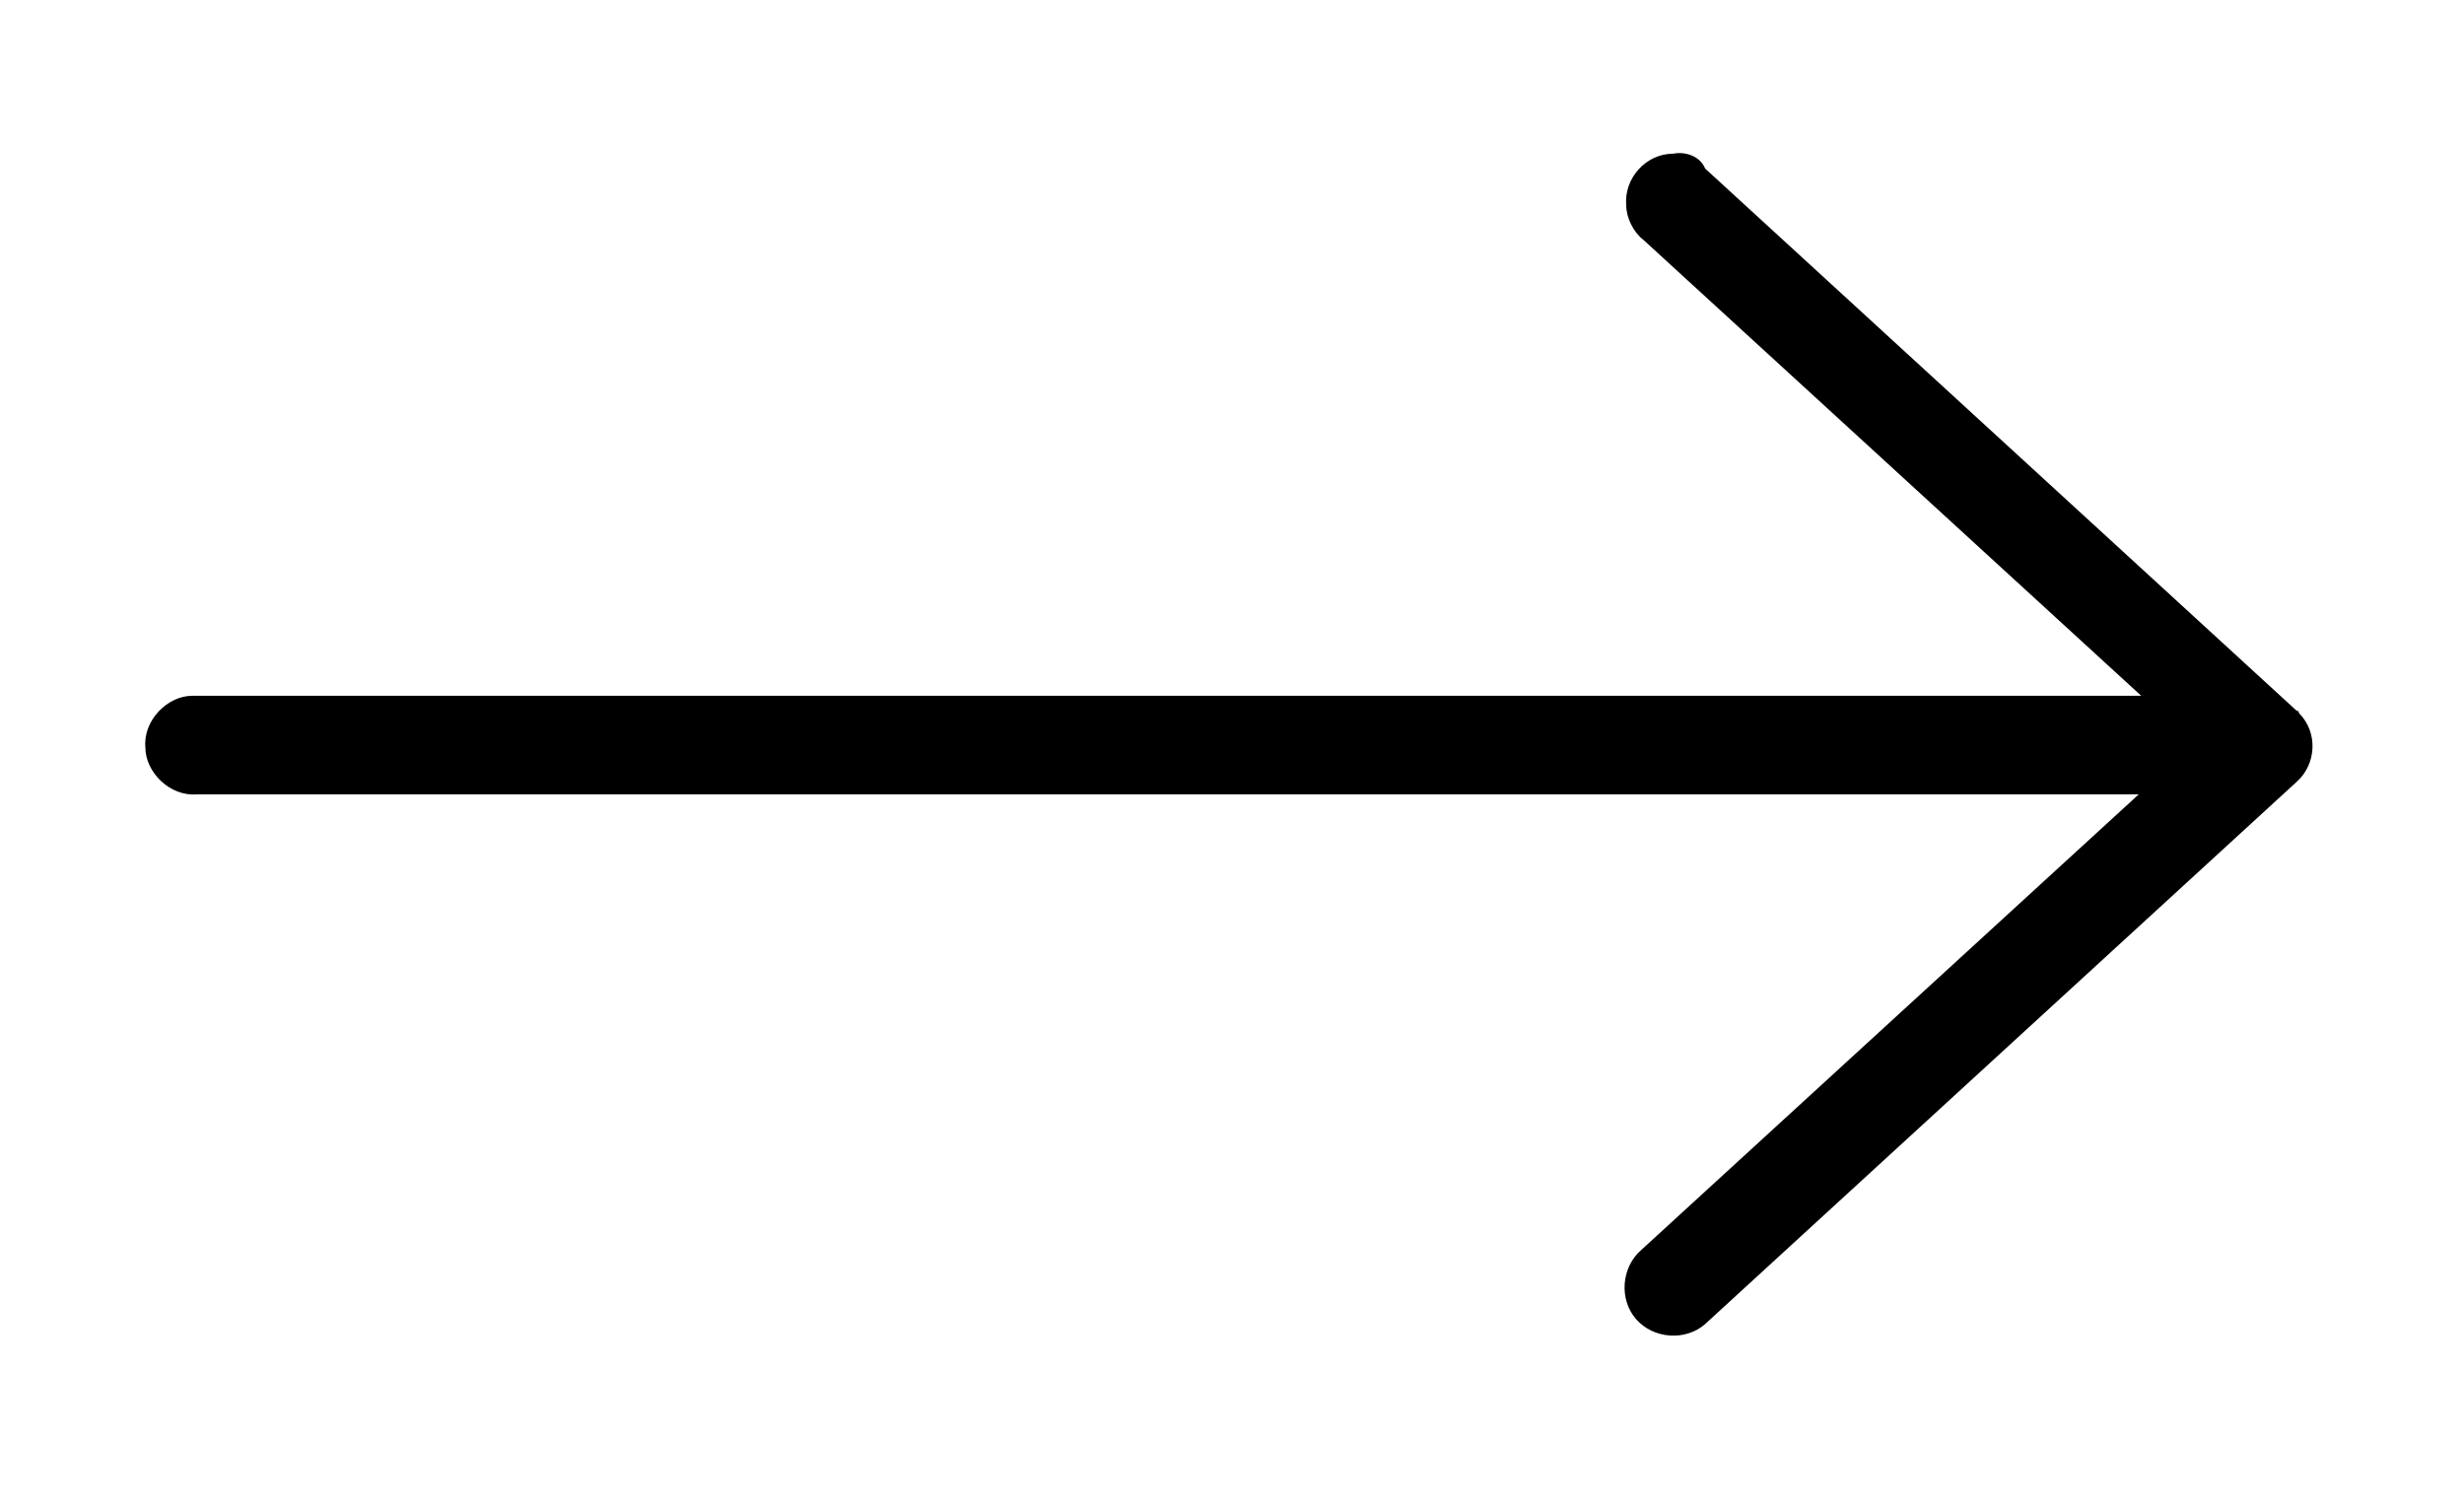
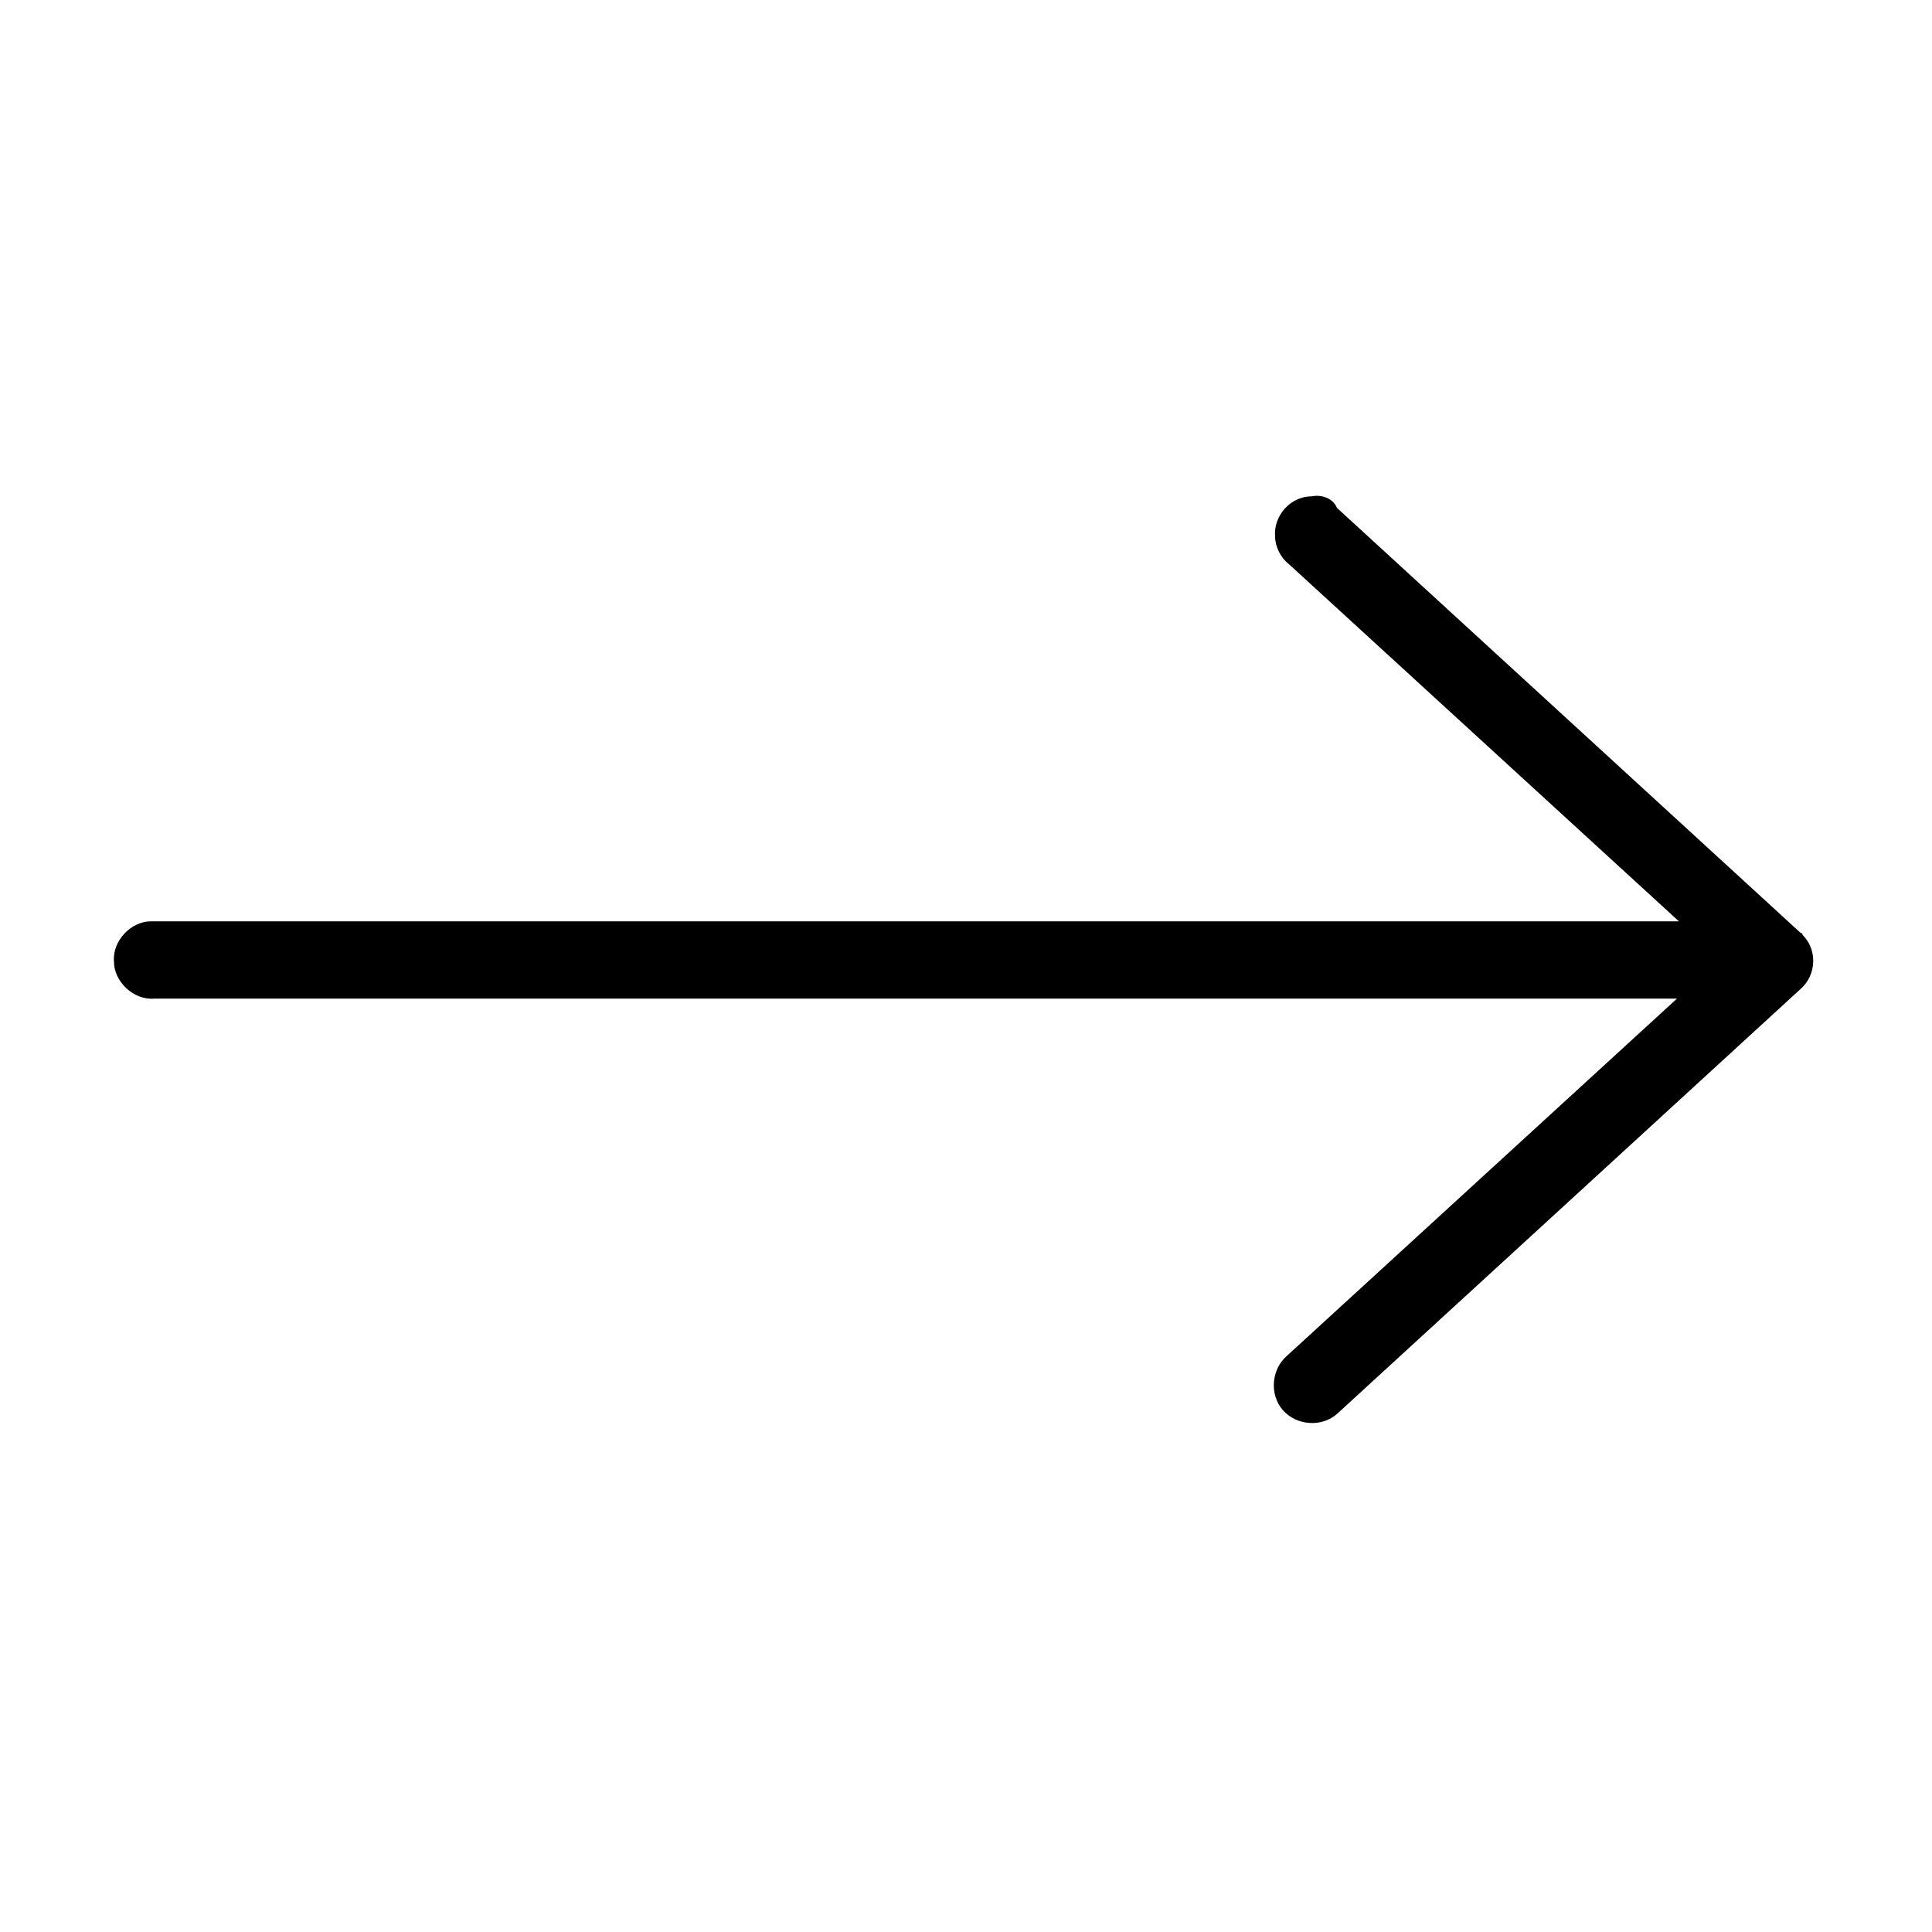
- <svg xmlns="http://www.w3.org/2000/svg" version="1.1" height="20" id="Layer_1" x="0px" y="0px" viewBox="0 0 100 61.1" style="enable-background:new 0 0 100 61.1;" xml:space="preserve">
+ <svg xmlns="http://www.w3.org/2000/svg" version="1.1" height="20px" width="20px" id="Layer_1" x="0px" y="0px" viewBox="0 0 100 61.1" style="enable-background:new 0 0 100 61.1;" xml:space="preserve">
  <g transform="translate(0,-952.3622)">
    <path d="M67.9,958.6c-1.1,0-2,1-1.9,2.1c0,0.5,0.3,1.1,0.7,1.4l20.2,18.5H8H7.8c-1,0-2,1-1.9,2.1c0,1,1,2,2.1,1.9h78.8l-20.2,18.5   c-0.8,0.7-0.9,2-0.2,2.8c0.7,0.8,2,0.9,2.8,0.2c0,0,0,0,0,0l24-22c0.8-0.7,0.9-2,0.1-2.8c0-0.1-0.1-0.1-0.1-0.1l-24-22   C69,958.7,68.4,958.5,67.9,958.6z" />
  </g>
</svg>
